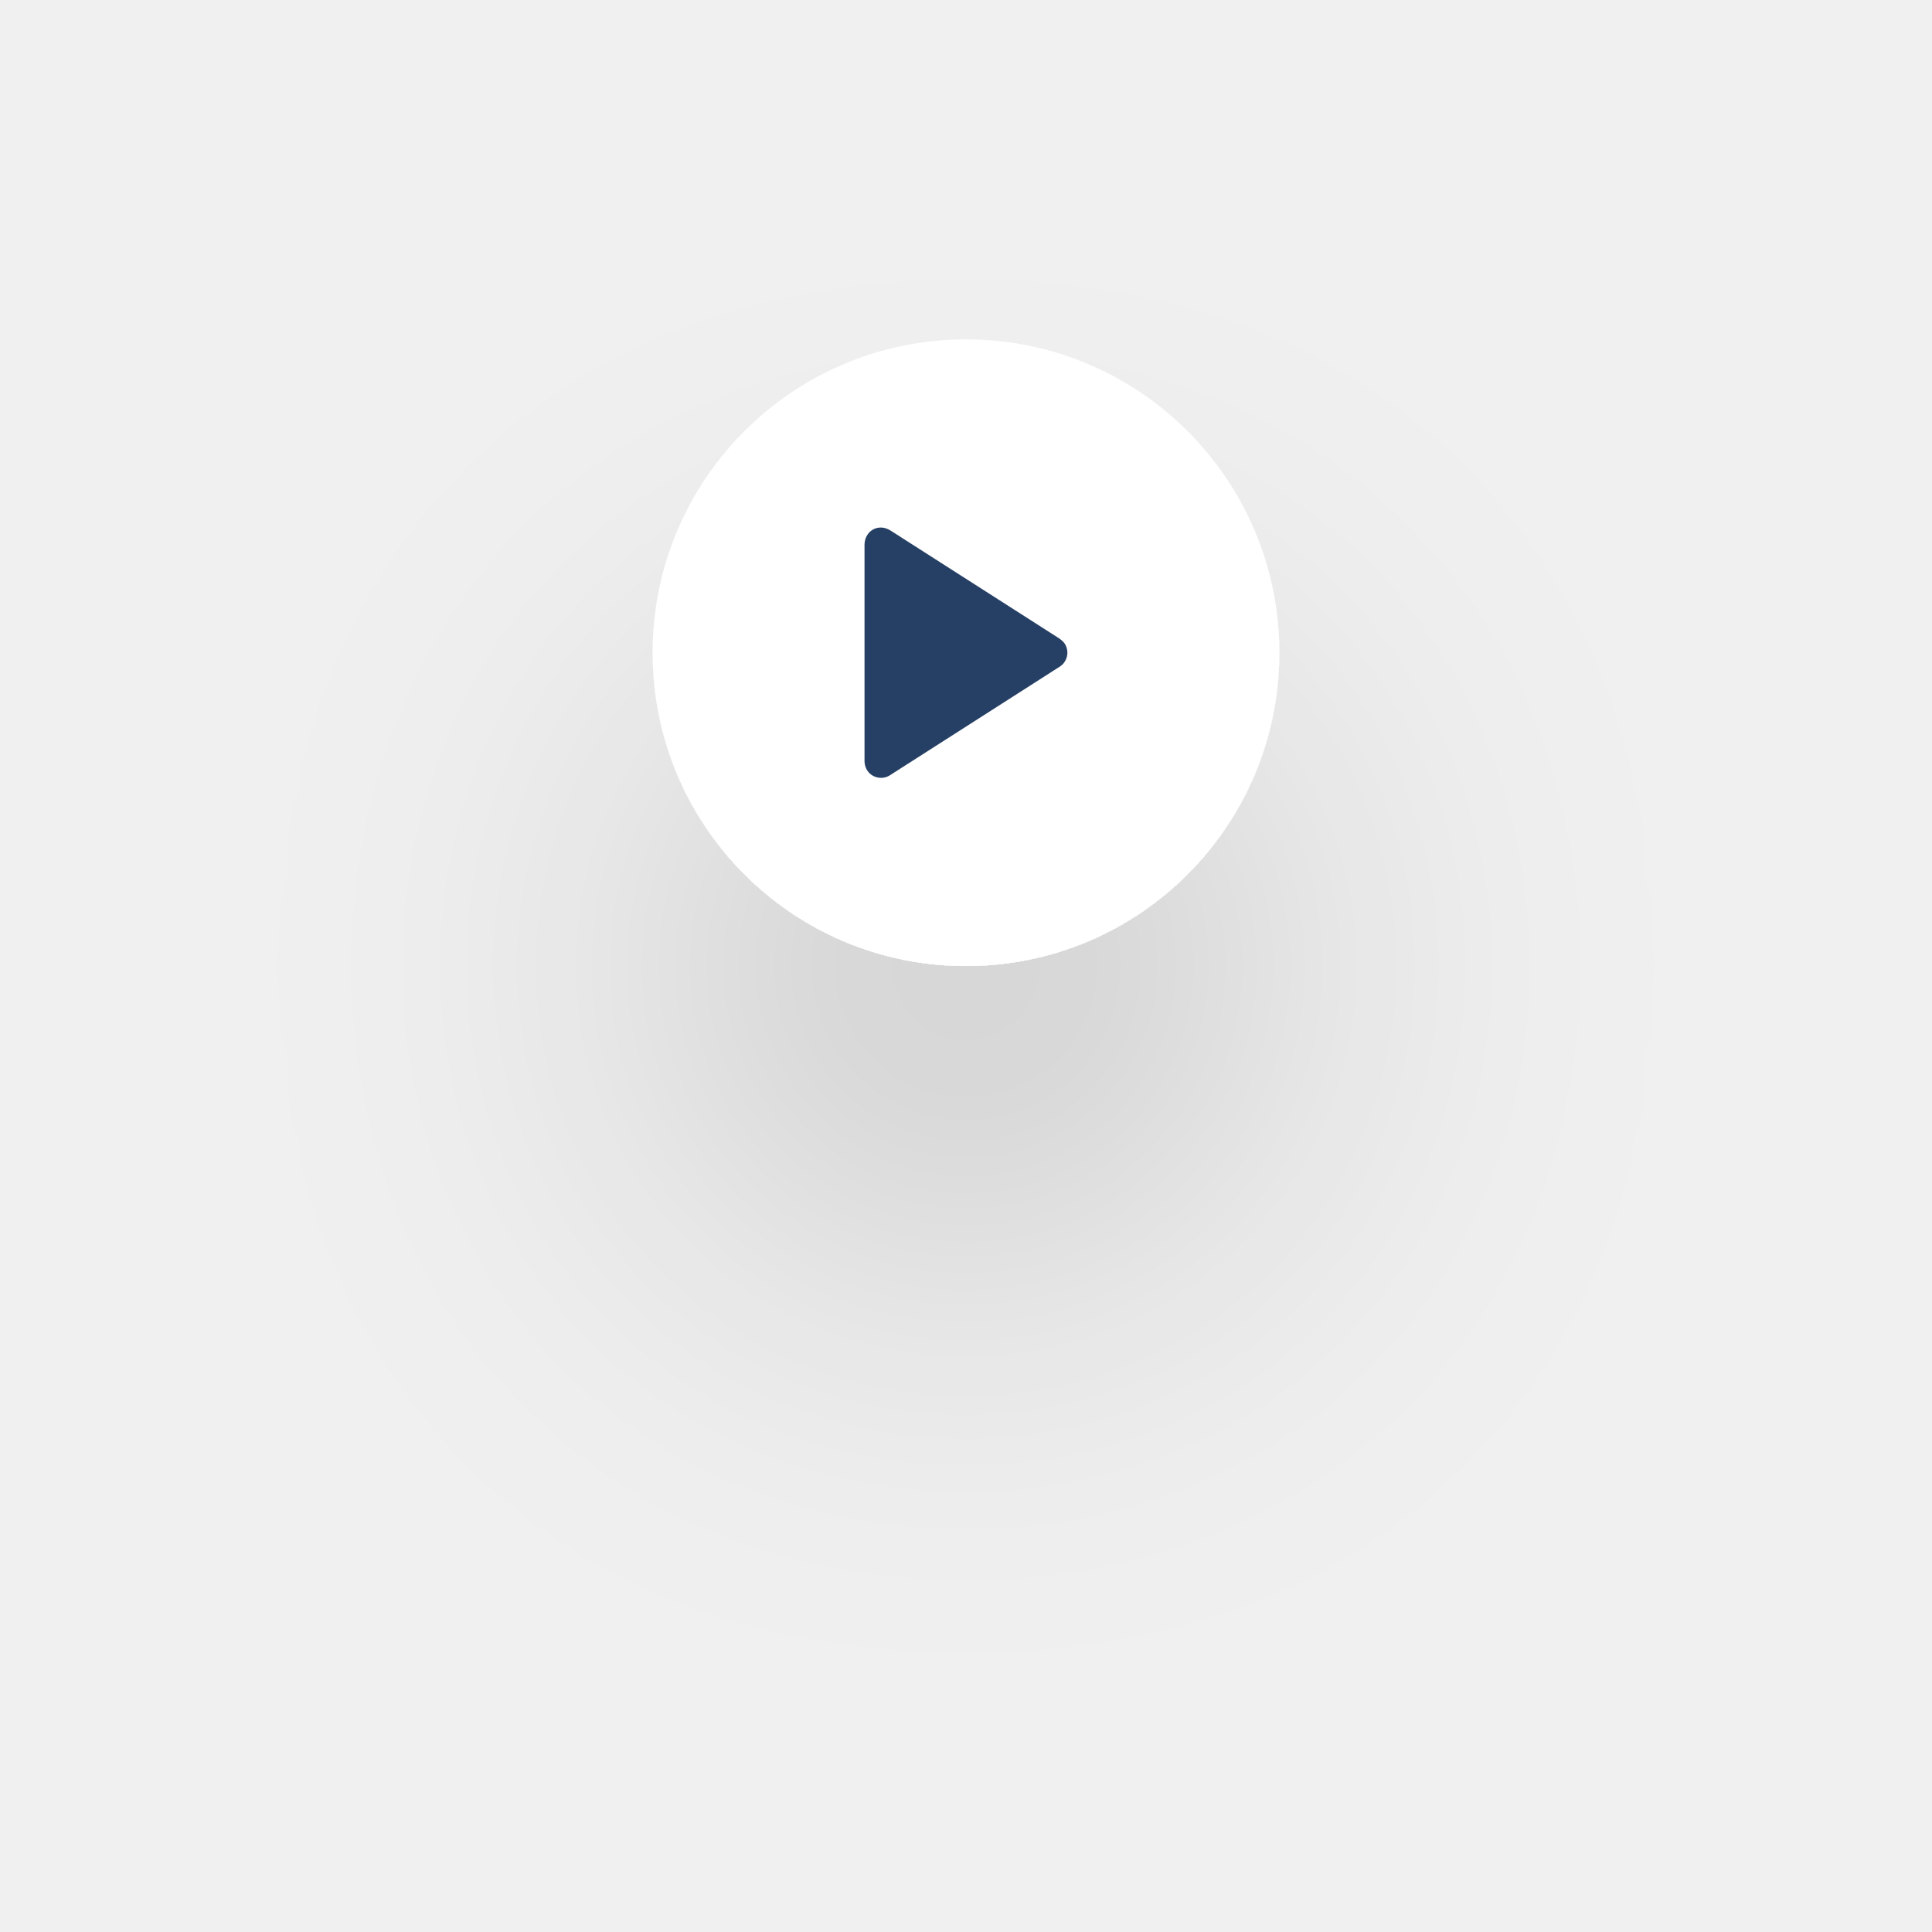
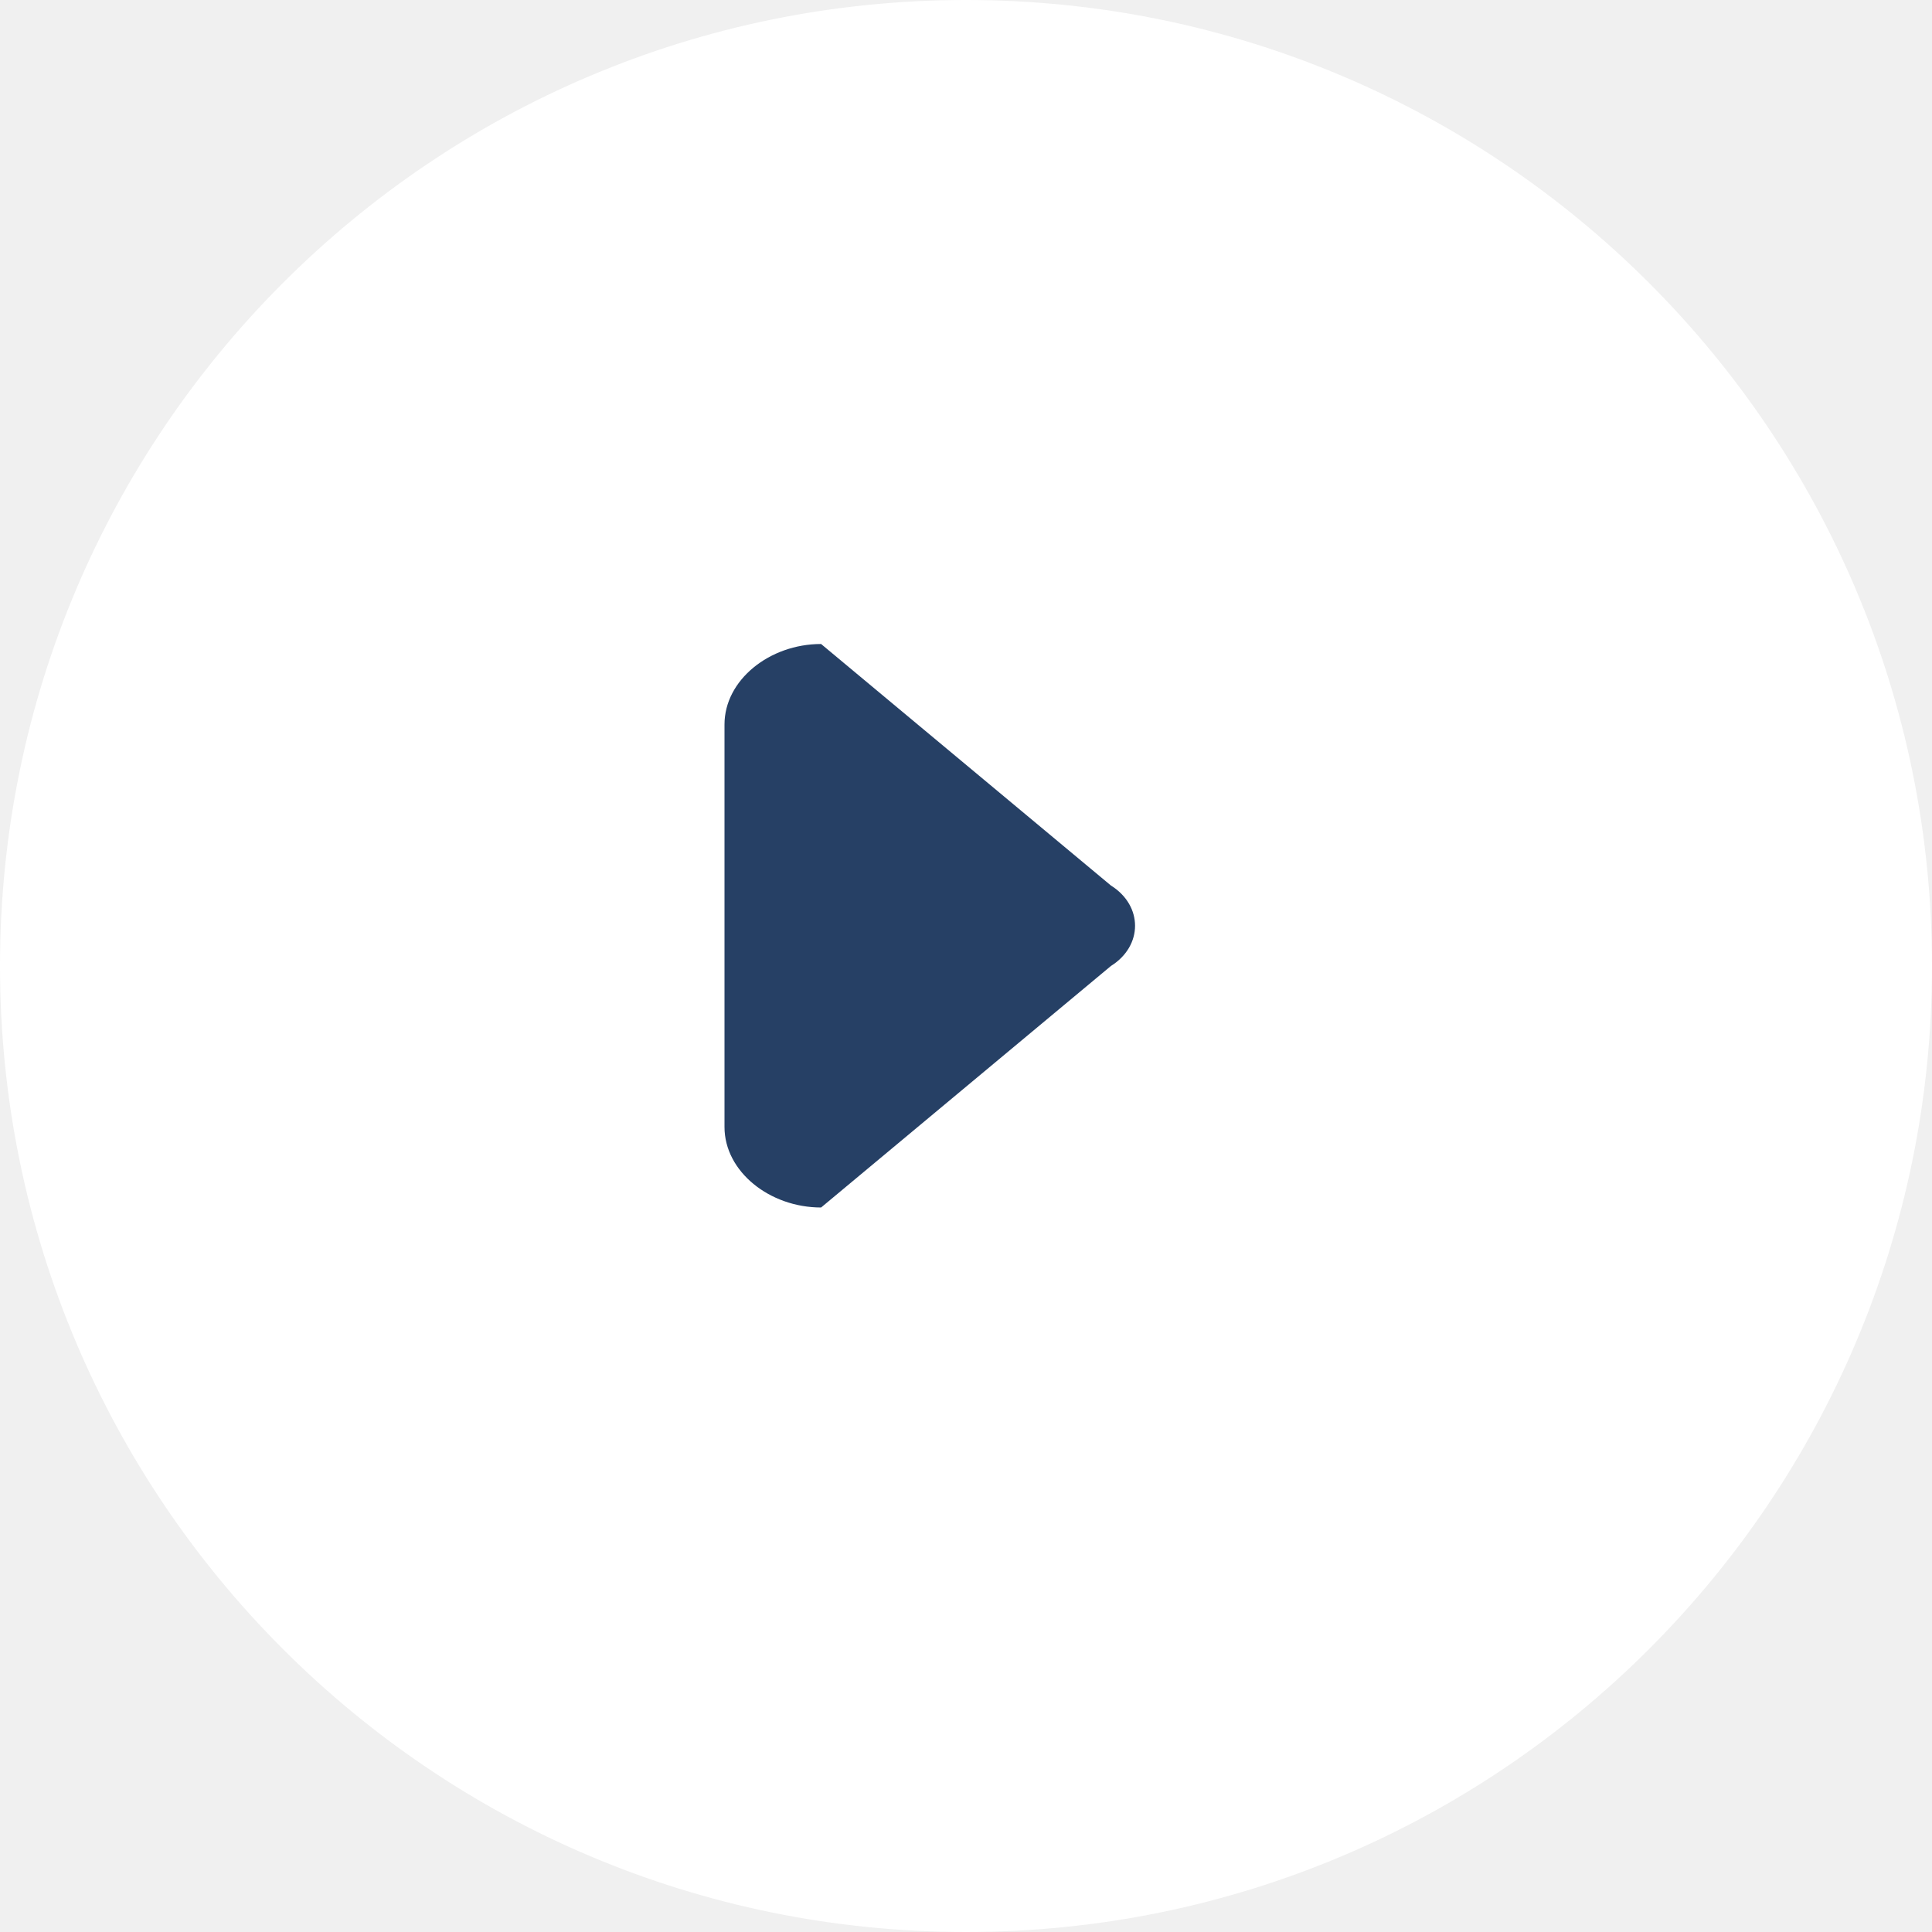
- <svg xmlns="http://www.w3.org/2000/svg" width="148" height="148" viewBox="0 0 148 148" fill="none">
-   <g filter="url(#filter0_d_1126_372)">
-     <circle cx="74" cy="50" r="24" fill="white" />
-   </g>
-   <path d="M66.58 58.33V41.67C66.58 40.951 67.374 40.517 67.979 40.904L81.001 49.234C81.561 49.592 81.561 50.408 81.001 50.766L67.979 59.096C67.374 59.483 66.58 59.049 66.58 58.33Z" fill="#264065" />
-   <path d="M66.931 58.33C66.931 58.002 66.931 57.671 66.931 57.343C66.931 56.506 66.931 55.669 66.931 54.833C66.931 53.696 66.931 52.559 66.931 51.425C66.931 50.206 66.931 48.987 66.931 47.766C66.931 46.679 66.931 45.591 66.931 44.502C66.931 43.759 66.931 43.018 66.931 42.275C66.931 42.102 66.931 41.926 66.931 41.752C66.931 41.727 66.931 41.698 66.931 41.673C66.931 41.661 66.931 41.656 66.931 41.64C66.931 41.619 66.934 41.6 66.936 41.579C66.931 41.654 66.934 41.591 66.938 41.569C66.95 41.527 66.962 41.485 66.973 41.445C66.95 41.516 66.966 41.457 66.978 41.438C66.995 41.41 67.009 41.382 67.027 41.354C67.037 41.337 67.048 41.323 67.058 41.309C67.016 41.368 67.044 41.328 67.055 41.316C67.088 41.284 67.119 41.253 67.154 41.223C67.098 41.272 67.14 41.232 67.159 41.22C67.177 41.209 67.196 41.197 67.217 41.185C67.234 41.176 67.25 41.169 67.266 41.159C67.334 41.122 67.215 41.173 67.283 41.152C67.327 41.141 67.37 41.127 67.414 41.117C67.494 41.096 67.367 41.11 67.416 41.117C67.438 41.12 67.463 41.115 67.484 41.115C67.503 41.115 67.522 41.115 67.541 41.117C67.545 41.117 67.632 41.134 67.578 41.12C67.522 41.105 67.613 41.129 67.616 41.129C67.644 41.136 67.672 41.145 67.698 41.155C67.759 41.173 67.709 41.159 67.695 41.152C67.723 41.166 67.749 41.181 67.775 41.194C67.784 41.199 67.794 41.206 67.801 41.211C67.803 41.213 67.805 41.213 67.808 41.216C67.841 41.237 67.876 41.258 67.909 41.279C68.084 41.391 68.258 41.502 68.434 41.614C69.116 42.05 69.8 42.488 70.482 42.924C71.443 43.541 72.406 44.155 73.367 44.771C74.387 45.423 75.406 46.077 76.428 46.728C77.307 47.291 78.184 47.851 79.062 48.413C79.585 48.748 80.108 49.084 80.633 49.416C80.684 49.449 80.734 49.482 80.785 49.513C80.797 49.52 80.809 49.527 80.82 49.534C80.823 49.534 80.825 49.536 80.825 49.536C80.841 49.548 80.86 49.559 80.877 49.571C80.823 49.529 80.874 49.571 80.886 49.583C80.909 49.609 80.933 49.632 80.956 49.656C80.97 49.669 80.984 49.707 80.954 49.653C80.963 49.669 80.975 49.684 80.984 49.7C80.998 49.723 81.01 49.749 81.024 49.775C81.034 49.794 81.041 49.834 81.022 49.768C81.036 49.812 81.05 49.855 81.062 49.902C81.066 49.92 81.069 49.937 81.071 49.956C81.057 49.866 81.069 49.951 81.069 49.972C81.069 49.998 81.057 50.136 81.071 50.042C81.064 50.087 81.055 50.134 81.041 50.176C81.036 50.194 81.029 50.211 81.022 50.227C81.045 50.155 81.029 50.213 81.017 50.232C81.005 50.253 80.996 50.274 80.982 50.293C80.975 50.302 80.921 50.377 80.97 50.314C80.94 50.352 80.905 50.384 80.87 50.419C80.86 50.429 80.818 50.462 80.87 50.422C80.851 50.436 80.839 50.443 80.818 50.457C80.816 50.457 80.816 50.459 80.813 50.459C80.804 50.466 80.792 50.473 80.783 50.478C80.384 50.734 79.986 50.987 79.588 51.242C78.784 51.755 77.98 52.271 77.176 52.784C76.166 53.429 75.158 54.076 74.148 54.72C73.156 55.355 72.162 55.991 71.171 56.626C70.395 57.123 69.62 57.62 68.844 58.114C68.497 58.337 68.152 58.562 67.803 58.78C67.766 58.803 67.728 58.824 67.688 58.845C67.747 58.815 67.705 58.838 67.691 58.843C67.667 58.85 67.644 58.857 67.62 58.864C67.597 58.871 67.573 58.873 67.55 58.88C67.613 58.862 67.585 58.878 67.559 58.878C67.513 58.88 67.468 58.88 67.421 58.878C67.356 58.876 67.419 58.878 67.433 58.88C67.407 58.876 67.379 58.871 67.353 58.864C67.33 58.859 67.229 58.822 67.266 58.838C67.304 58.855 67.206 58.806 67.187 58.794C67.168 58.782 67.149 58.766 67.13 58.756C67.086 58.735 67.184 58.81 67.126 58.752C67.093 58.719 67.06 58.688 67.03 58.653C67.079 58.707 67.02 58.637 67.004 58.613C66.99 58.59 66.978 58.564 66.964 58.541C66.955 58.522 66.95 58.484 66.966 58.548C66.955 58.501 66.938 58.456 66.927 58.409C66.922 58.391 66.924 58.346 66.927 58.414C66.934 58.391 66.931 58.36 66.931 58.33C66.929 58.147 66.772 57.969 66.58 57.978C66.392 57.987 66.226 58.133 66.228 58.33C66.235 58.794 66.488 59.241 66.912 59.45C67.313 59.647 67.777 59.635 68.159 59.398C68.246 59.344 68.333 59.288 68.417 59.232C68.987 58.869 69.556 58.503 70.126 58.14C71.042 57.554 71.959 56.968 72.875 56.382C73.913 55.716 74.954 55.053 75.992 54.388C76.939 53.783 77.886 53.176 78.833 52.571C79.47 52.163 80.11 51.755 80.748 51.345C80.881 51.261 81.015 51.174 81.148 51.09C81.275 51.008 81.394 50.914 81.488 50.794C81.795 50.408 81.852 49.895 81.643 49.447C81.514 49.173 81.284 48.999 81.041 48.842C80.853 48.723 80.663 48.601 80.476 48.481C79.761 48.024 79.046 47.567 78.334 47.11C77.349 46.48 76.362 45.849 75.378 45.219C74.342 44.558 73.309 43.895 72.273 43.234C71.408 42.681 70.543 42.127 69.678 41.574C69.205 41.272 68.734 40.969 68.26 40.667C67.939 40.461 67.583 40.355 67.198 40.442C66.606 40.576 66.228 41.122 66.226 41.712C66.226 42.169 66.226 42.624 66.226 43.081C66.226 44.019 66.226 44.956 66.226 45.894C66.226 47.084 66.226 48.273 66.226 49.463C66.226 50.684 66.226 51.908 66.226 53.129C66.226 54.163 66.226 55.196 66.226 56.232C66.226 56.851 66.226 57.467 66.226 58.086C66.226 58.168 66.226 58.25 66.226 58.334C66.226 58.517 66.388 58.695 66.577 58.686C66.769 58.672 66.931 58.527 66.931 58.33Z" fill="#264065" />
-   <defs>
-     <filter id="filter0_d_1126_372" x="0" y="0" width="148" height="148" filterUnits="userSpaceOnUse" color-interpolation-filters="sRGB">
-       <feFlood flood-opacity="0" result="BackgroundImageFix" />
-       <feColorMatrix in="SourceAlpha" type="matrix" values="0 0 0 0 0 0 0 0 0 0 0 0 0 0 0 0 0 0 127 0" result="hardAlpha" />
-       <feOffset dy="24" />
-       <feGaussianBlur stdDeviation="25" />
-       <feComposite in2="hardAlpha" operator="out" />
-       <feColorMatrix type="matrix" values="0 0 0 0 0 0 0 0 0 0 0 0 0 0 0 0 0 0 0.15 0" />
-       <feBlend mode="normal" in2="BackgroundImageFix" result="effect1_dropShadow_1126_372" />
-       <feBlend mode="normal" in="SourceGraphic" in2="effect1_dropShadow_1126_372" result="shape" />
-     </filter>
-   </defs>
+ <svg xmlns="http://www.w3.org/2000/svg" width="48" height="48" viewBox="0 0 48 48" fill="none">
+   <circle cx="24" cy="24" r="24" fill="white" />
+   <path d="M18 30V18C18 16.895 19.119 16 20.4 16L27.6 22C28.4 22.5 28.4 23.5 27.6 24L20.4 30C19.119 30 18 29.105 18 28Z" fill="#264065" />
</svg>
